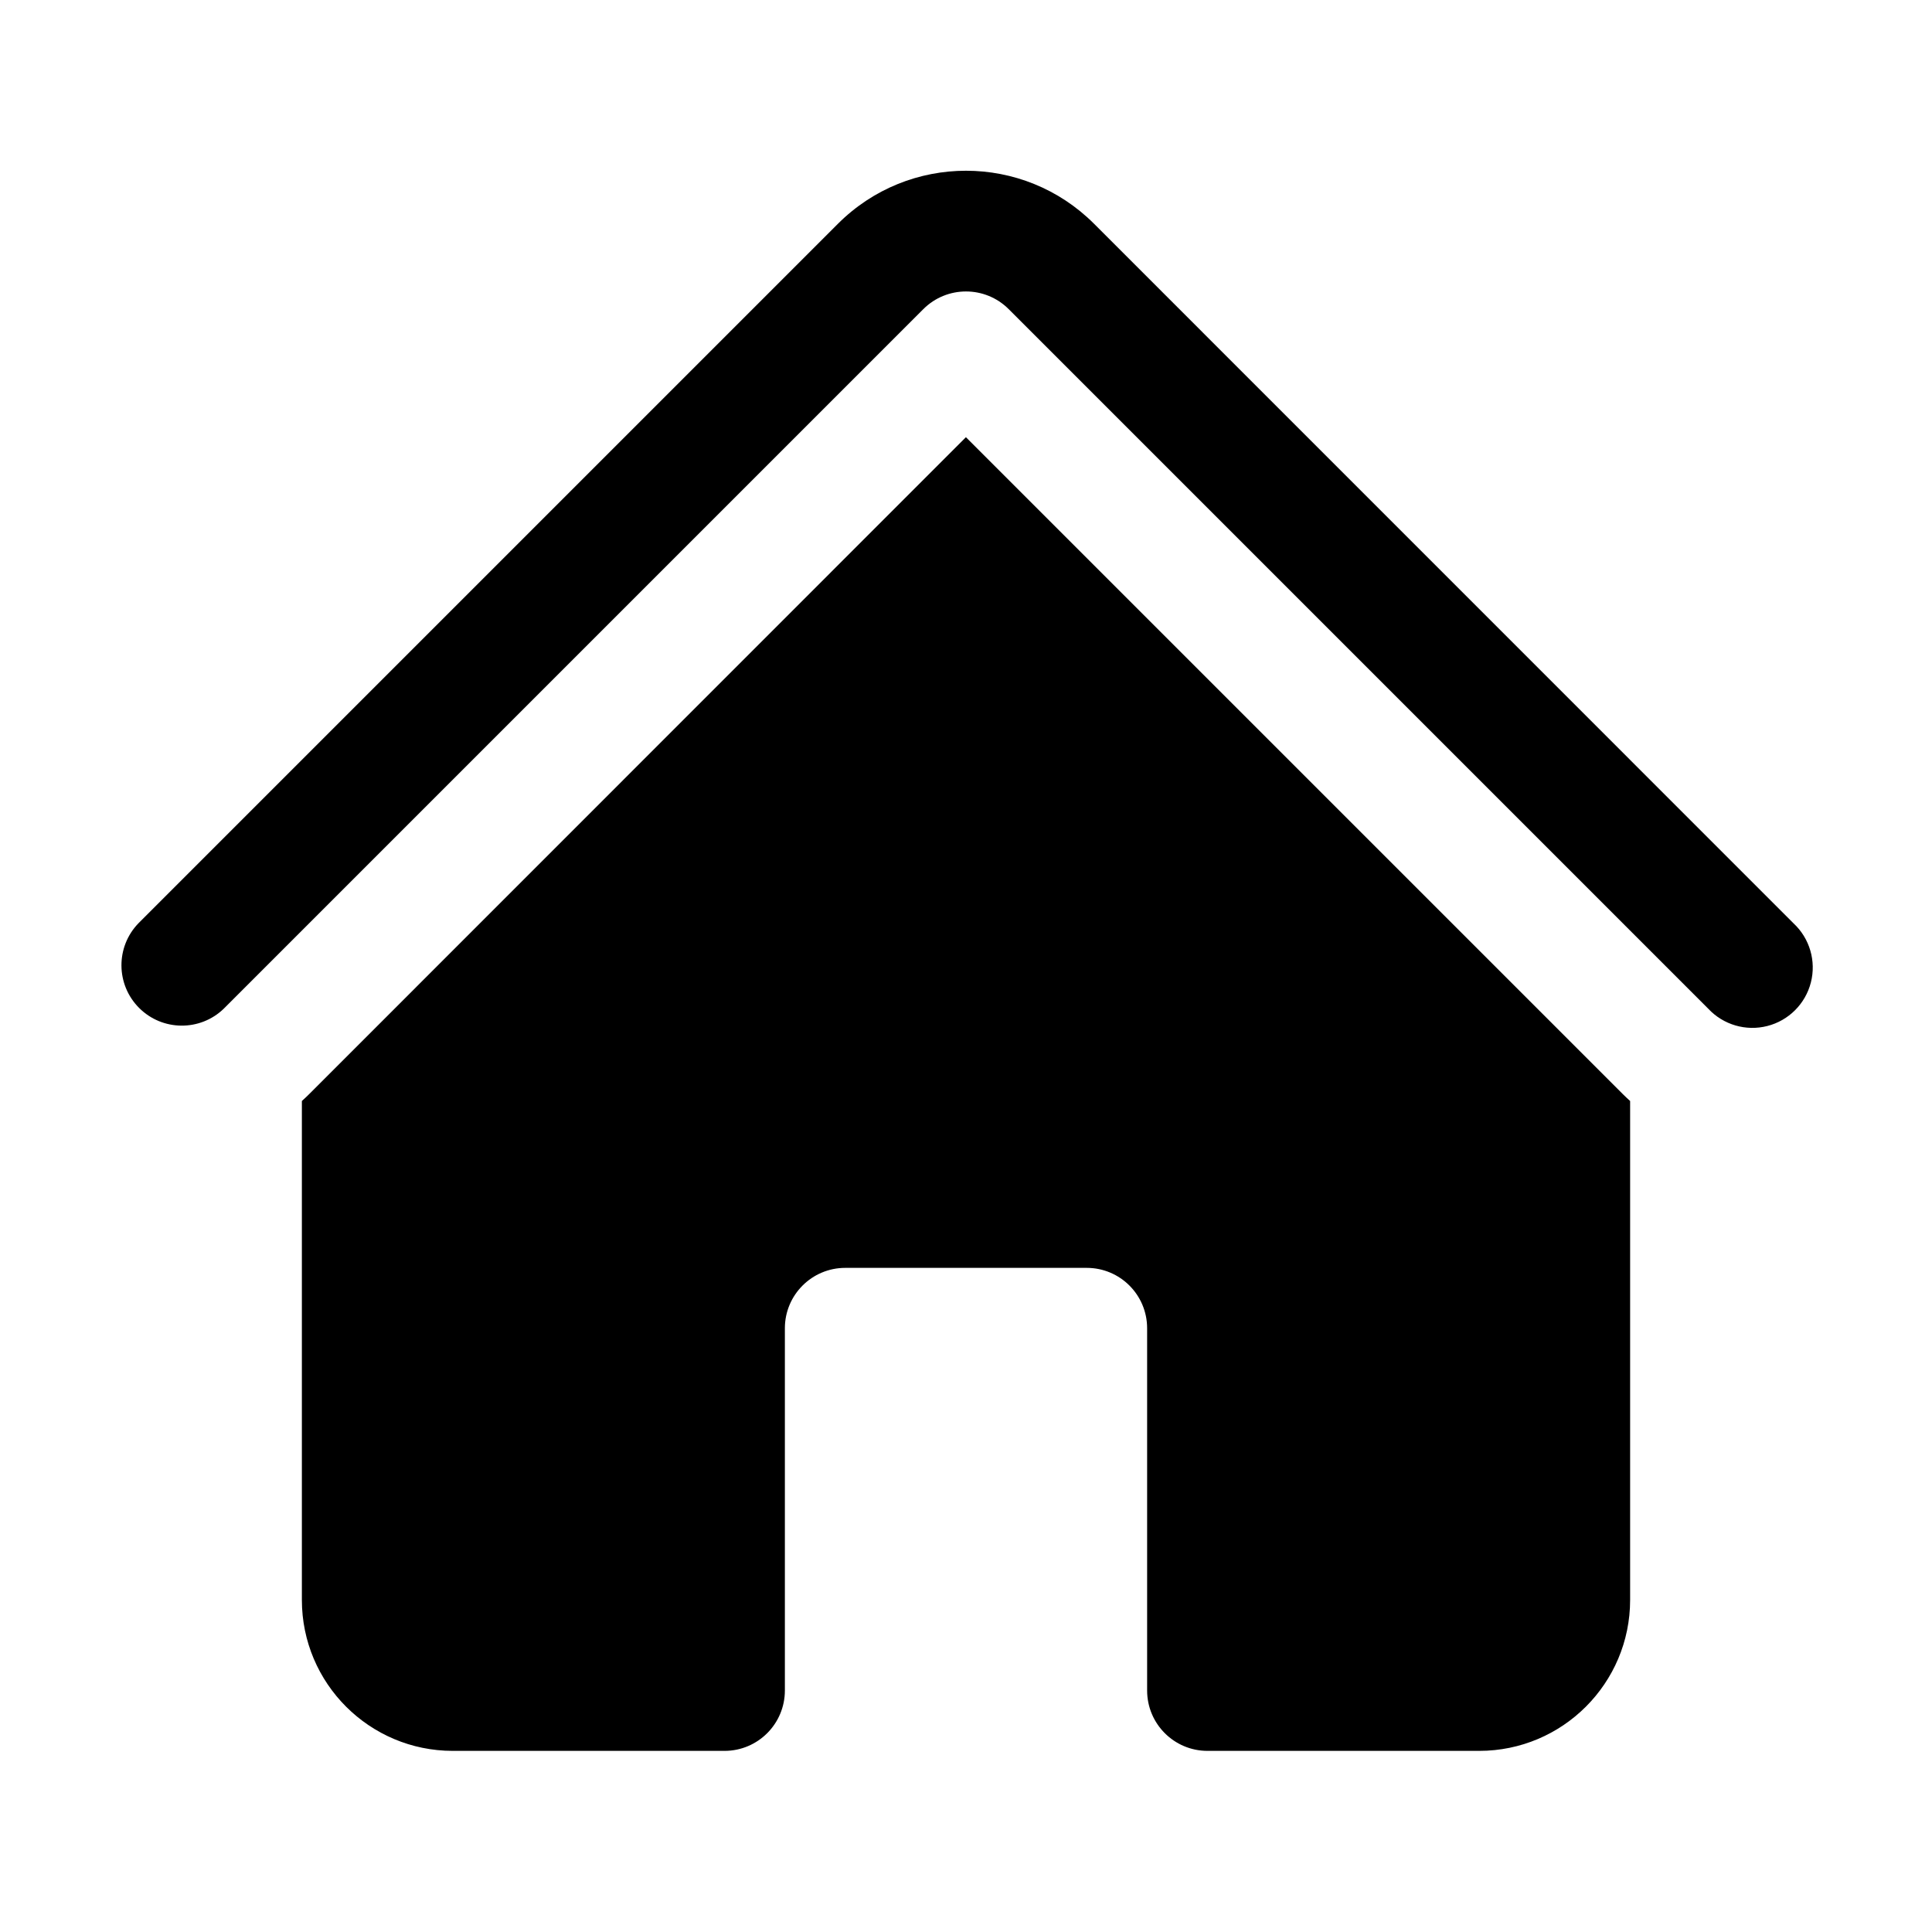
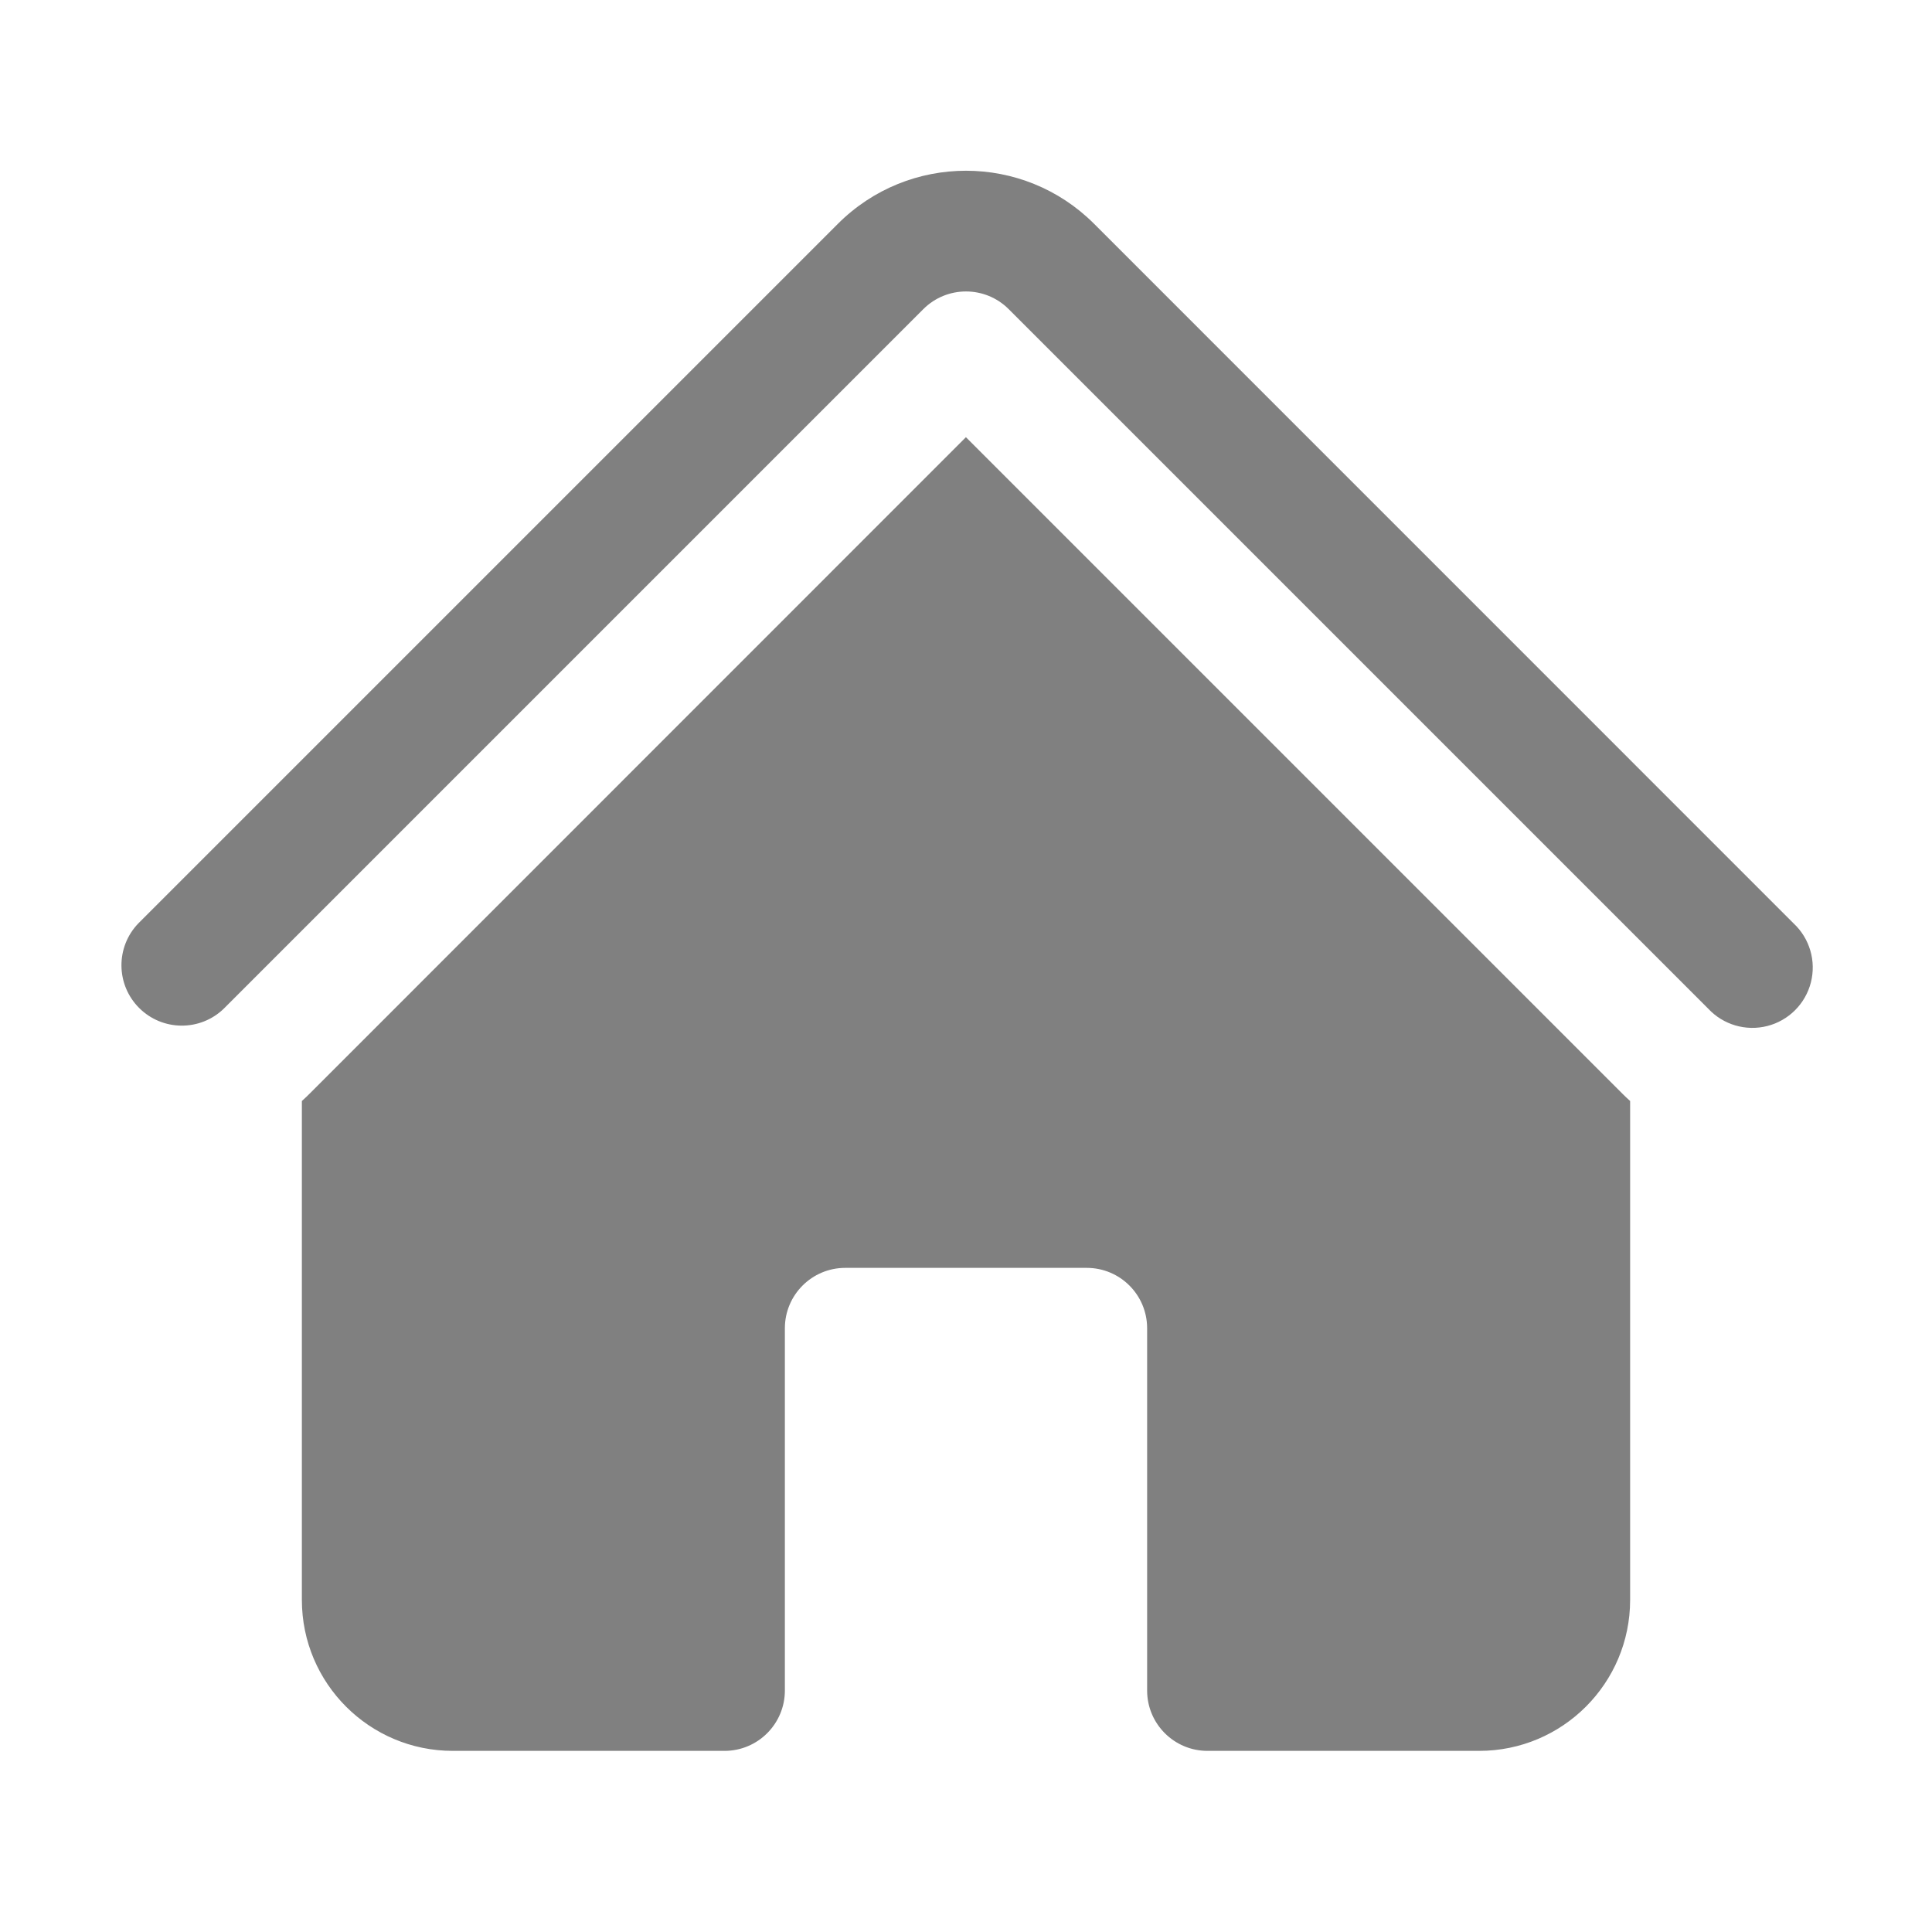
- <svg xmlns="http://www.w3.org/2000/svg" viewBox="0 0 24 24" fill="currentColor" aria-hidden="true">
-   <path d="M11.47 3.84a.75.75 0 011.06 0l8.69 8.69a.75.75 0 101.06-1.06l-8.689-8.69a2.25 2.25 0 00-3.182 0l-8.69 8.69a.75.75 0 001.061 1.06l8.69-8.69z" />
-   <path d="M12 5.432l8.159 8.159c.03.03.06.058.091.086v6.198c0 1.035-.84 1.875-1.875 1.875H15a.75.75 0 01-.75-.75v-4.5a.75.75 0 00-.75-.75h-3a.75.75 0 00-.75.75V21a.75.75 0 01-.75.75H5.625a1.875 1.875 0 01-1.875-1.875v-6.198a2.29 2.29 0 00.091-.086L12 5.43z" />
+ <svg xmlns="http://www.w3.org/2000/svg" viewBox="0 0 24 24" fill="currentColor" aria-hidden="true" version="1.1" id="svg6">
+   <defs id="defs10" />
+   <path d="M11.47 3.84a.75.75 0 011.06 0l8.69 8.69a.75.75 0 101.06-1.06l-8.689-8.69a2.25 2.25 0 00-3.182 0l-8.69 8.69a.75.75 0 001.061 1.06l8.69-8.69z" id="path2" style="fill:#808080;fill-opacity:1" />
+   <path d="M12 5.432l8.159 8.159c.03.03.06.058.091.086v6.198c0 1.035-.84 1.875-1.875 1.875H15a.75.75 0 01-.75-.75v-4.5a.75.75 0 00-.75-.75h-3a.75.75 0 00-.75.75V21a.75.75 0 01-.75.75H5.625a1.875 1.875 0 01-1.875-1.875v-6.198a2.29 2.29 0 00.091-.086L12 5.43z" id="path4" style="fill:#808080;fill-opacity:1" />
</svg>
